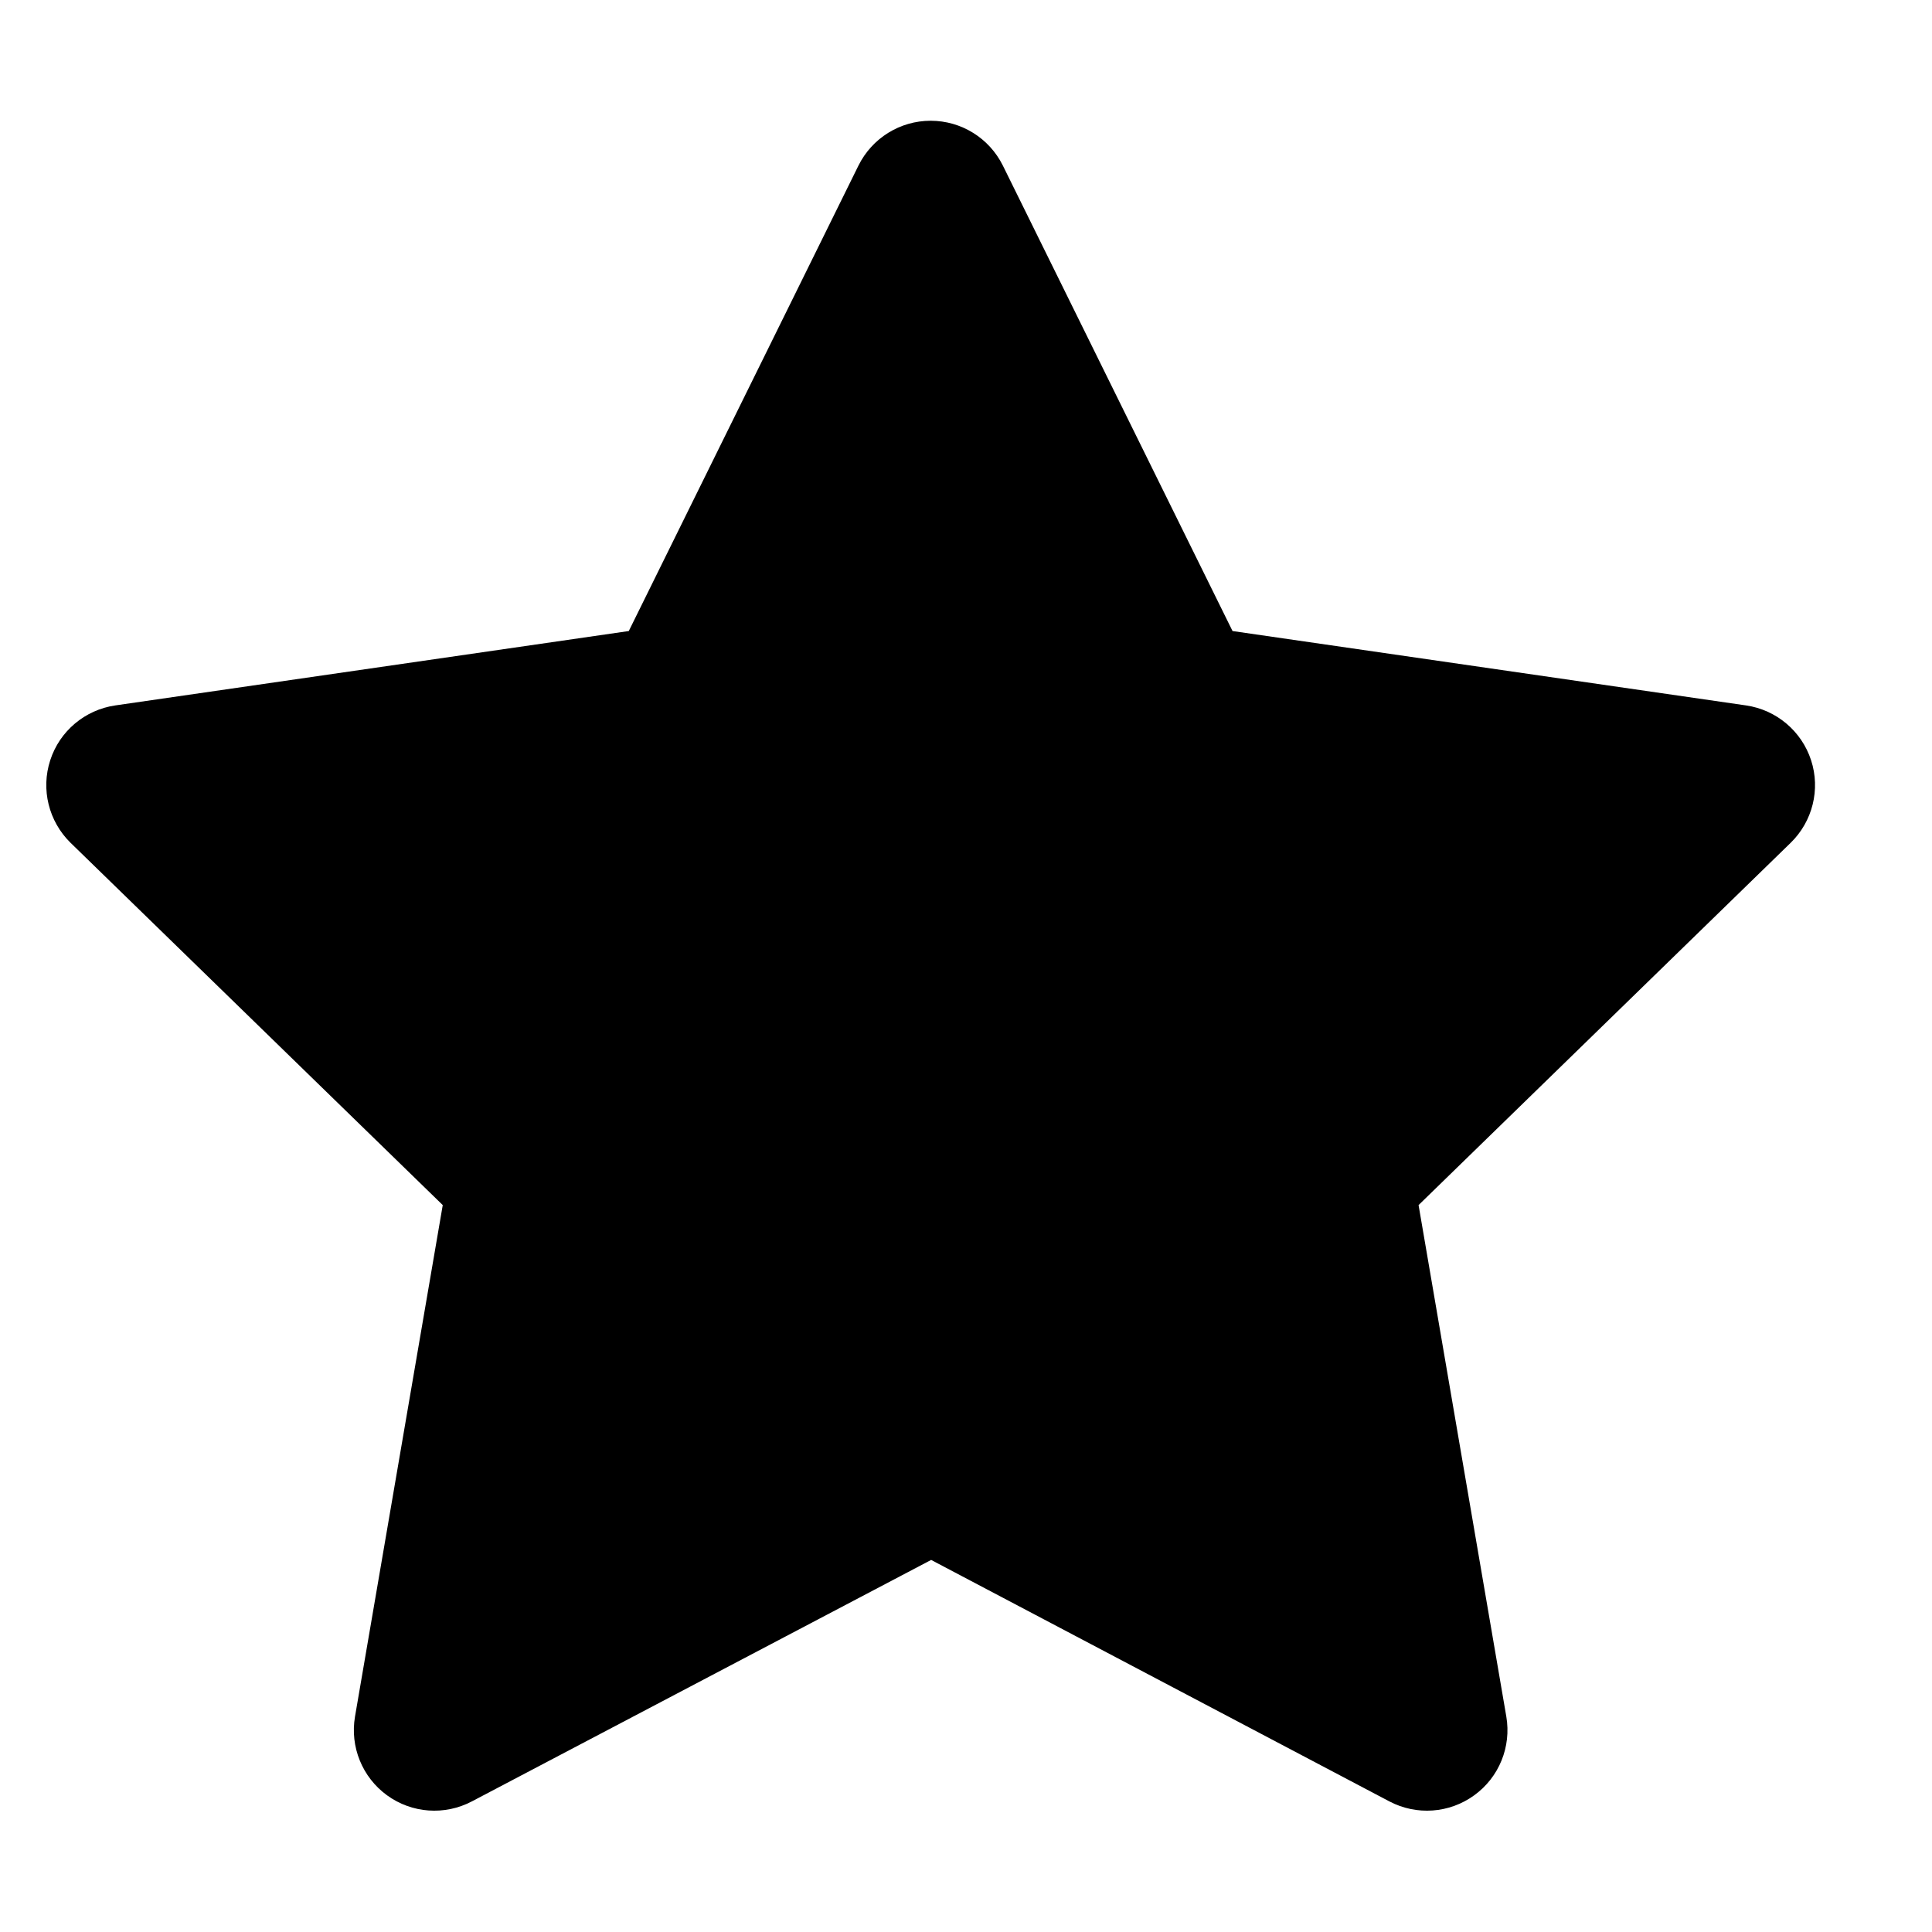
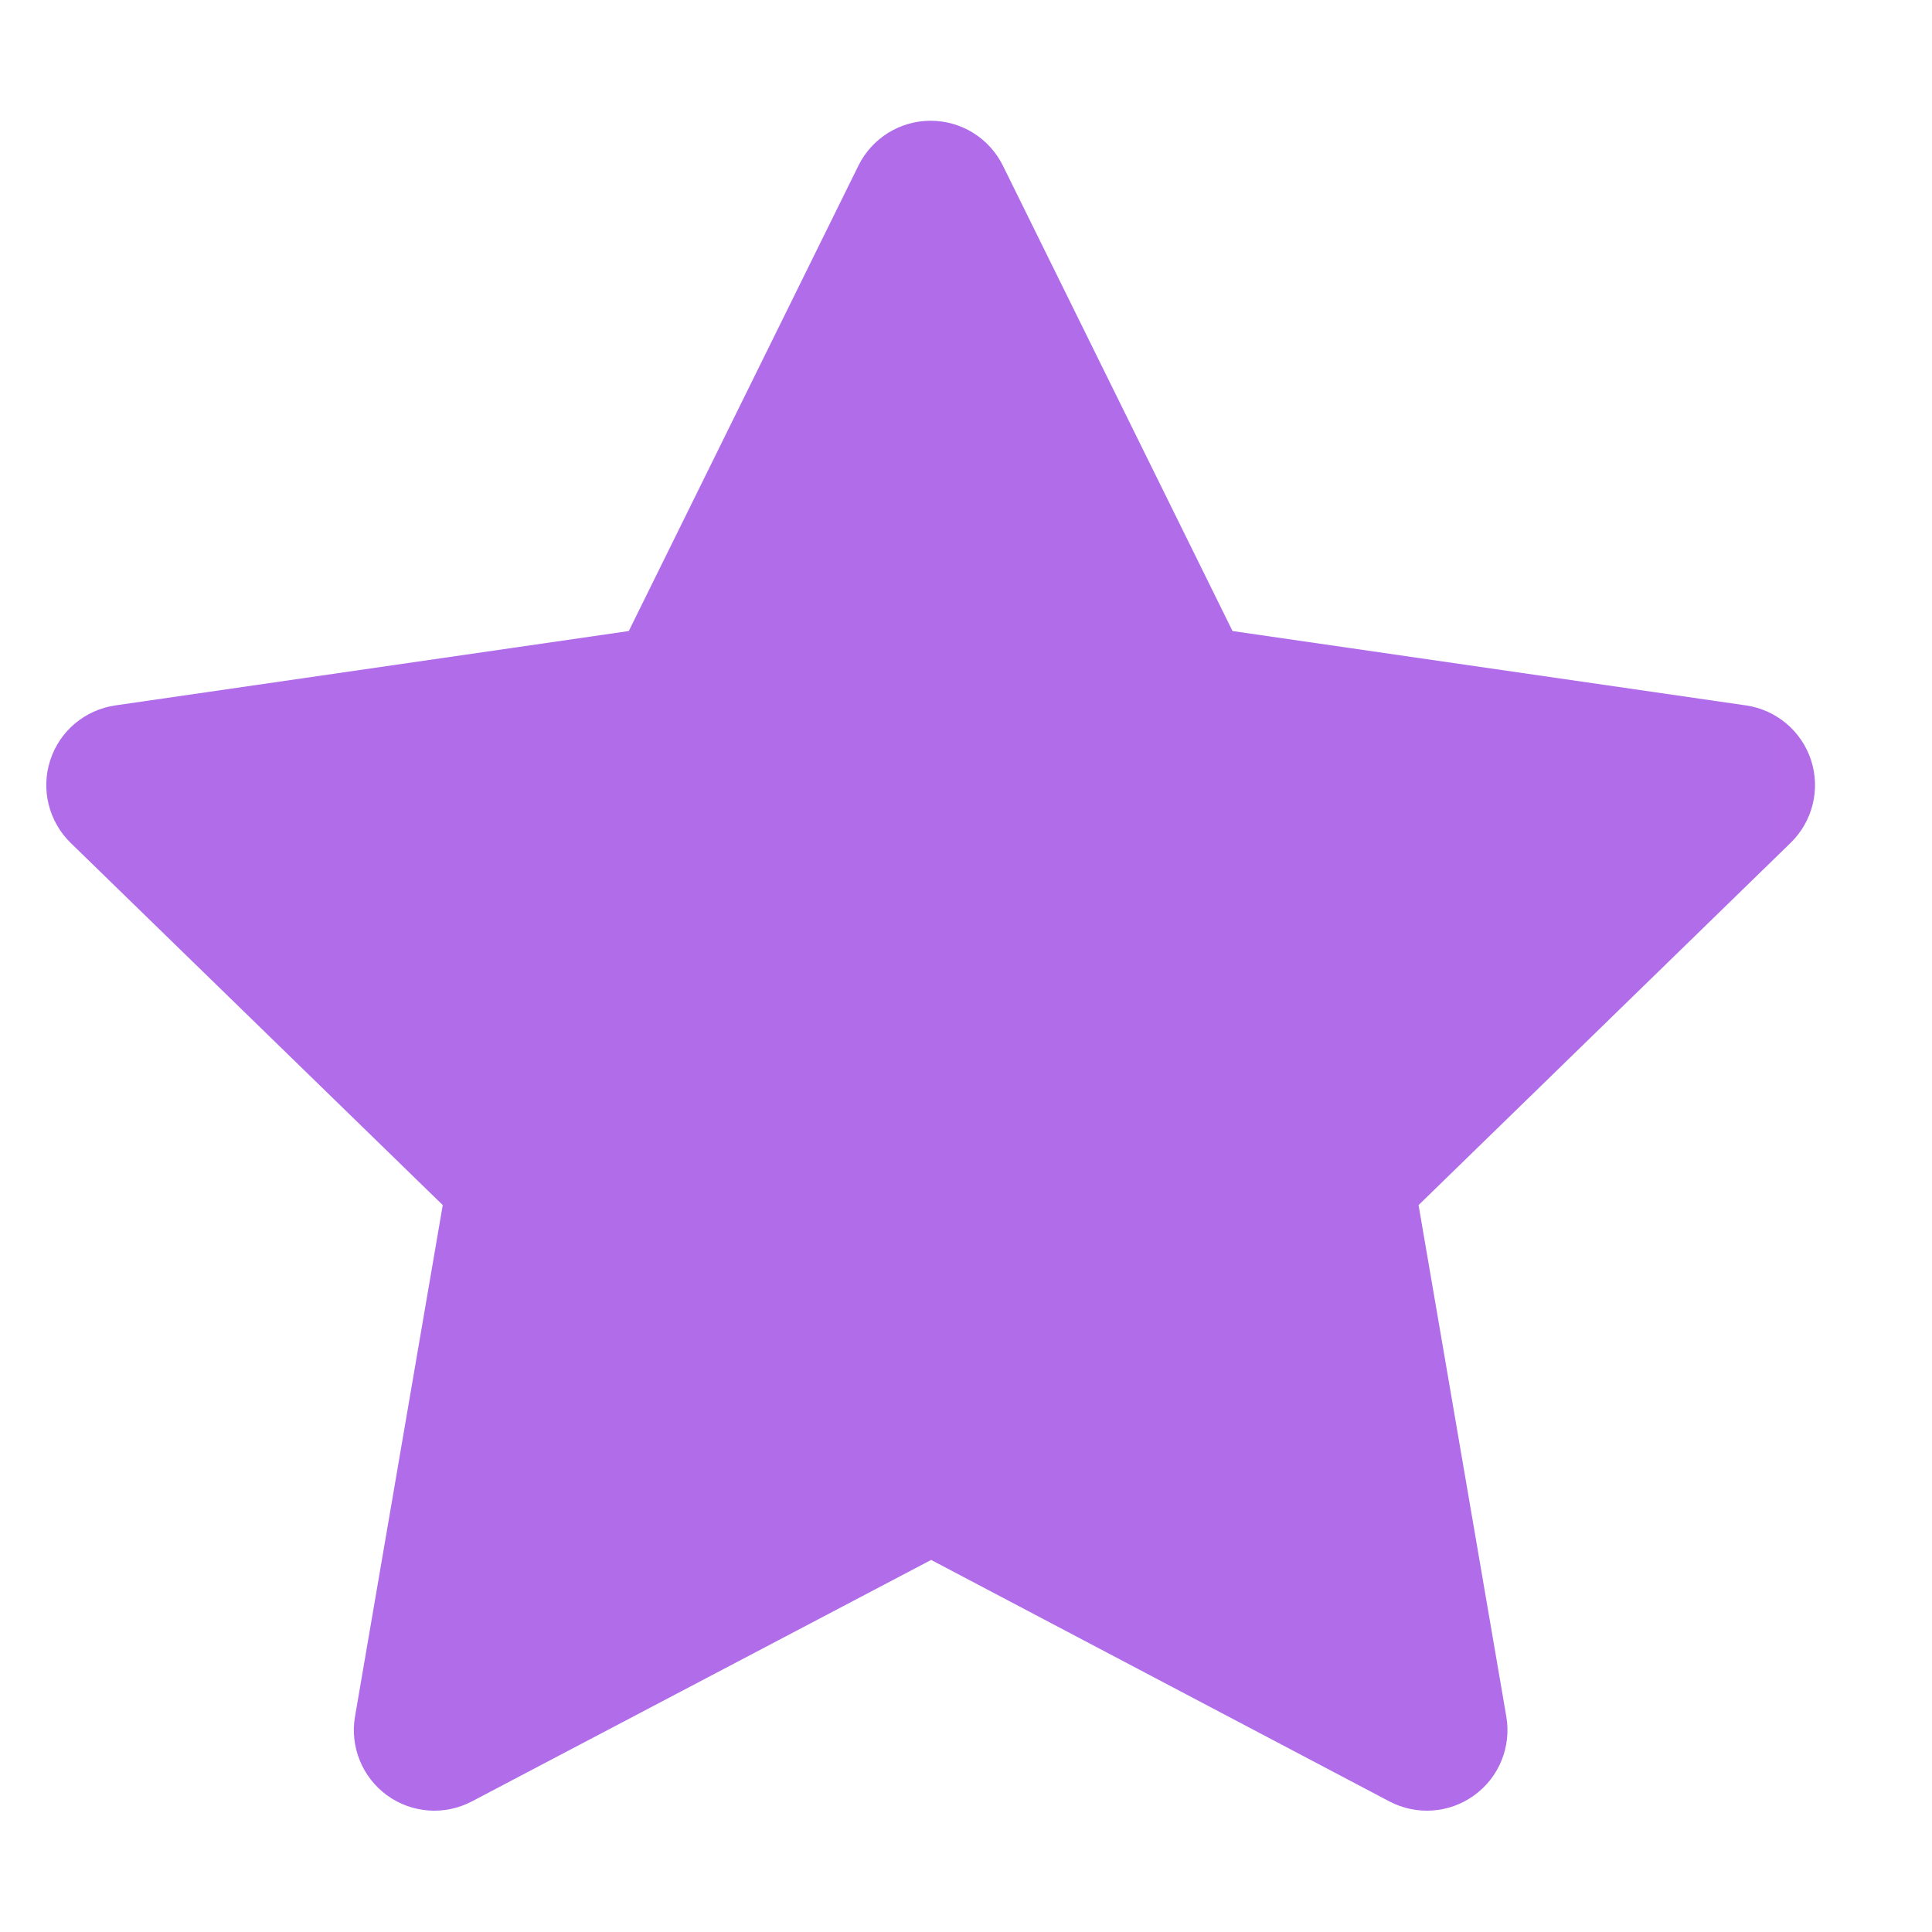
<svg xmlns="http://www.w3.org/2000/svg" width="21" height="21" viewBox="0 0 24 21" fill="none">
-   <path fill-rule="evenodd" clip-rule="evenodd" d="M11.561 0C11.942 0 12.289 0.216 12.458 0.557L15.311 6.339L21.69 7.263C22.067 7.318 22.38 7.582 22.498 7.944C22.616 8.306 22.517 8.704 22.244 8.97L17.622 13.47L18.712 19.824C18.776 20.199 18.622 20.579 18.313 20.802C18.005 21.026 17.597 21.055 17.26 20.878L11.567 17.878L5.861 20.878C5.524 21.055 5.116 21.026 4.808 20.802C4.5 20.578 4.346 20.199 4.41 19.824L5.5 13.47L0.877 8.97C0.605 8.704 0.506 8.306 0.624 7.944C0.741 7.582 1.055 7.318 1.432 7.263L7.811 6.339L10.664 0.557C10.833 0.216 11.18 0 11.561 0Z" fill="black" />
+   <path fill-rule="evenodd" clip-rule="evenodd" d="M11.561 0C11.942 0 12.289 0.216 12.458 0.557L15.311 6.339L21.69 7.263C22.067 7.318 22.38 7.582 22.498 7.944C22.616 8.306 22.517 8.704 22.244 8.97L17.622 13.47L18.712 19.824C18.776 20.199 18.622 20.579 18.313 20.802C18.005 21.026 17.597 21.055 17.26 20.878L11.567 17.878L5.861 20.878C5.524 21.055 5.116 21.026 4.808 20.802C4.5 20.578 4.346 20.199 4.41 19.824L5.5 13.47L0.877 8.97C0.605 8.704 0.506 8.306 0.624 7.944C0.741 7.582 1.055 7.318 1.432 7.263L7.811 6.339L10.664 0.557C10.833 0.216 11.18 0 11.561 0Z" fill="url(#paint0_linear_239_4353)" />
  <defs>
- 
- </defs>
+     <linearGradient id="paint0_linear_239_4353" x1="0.575" y1="10.464" x2="150.546" y2="10.464" gradientUnits="userSpaceOnUse">
+       <stop offset="0.141" stop-color="#B16CEA" />
+       <stop offset="0.448" stop-color="#FF5E69" />
+       <stop offset="0.719" stop-color="#FF8A56" />
+       <stop offset="1" stop-color="#FFA84B" />
+     </linearGradient>
+   </defs>
</svg>
